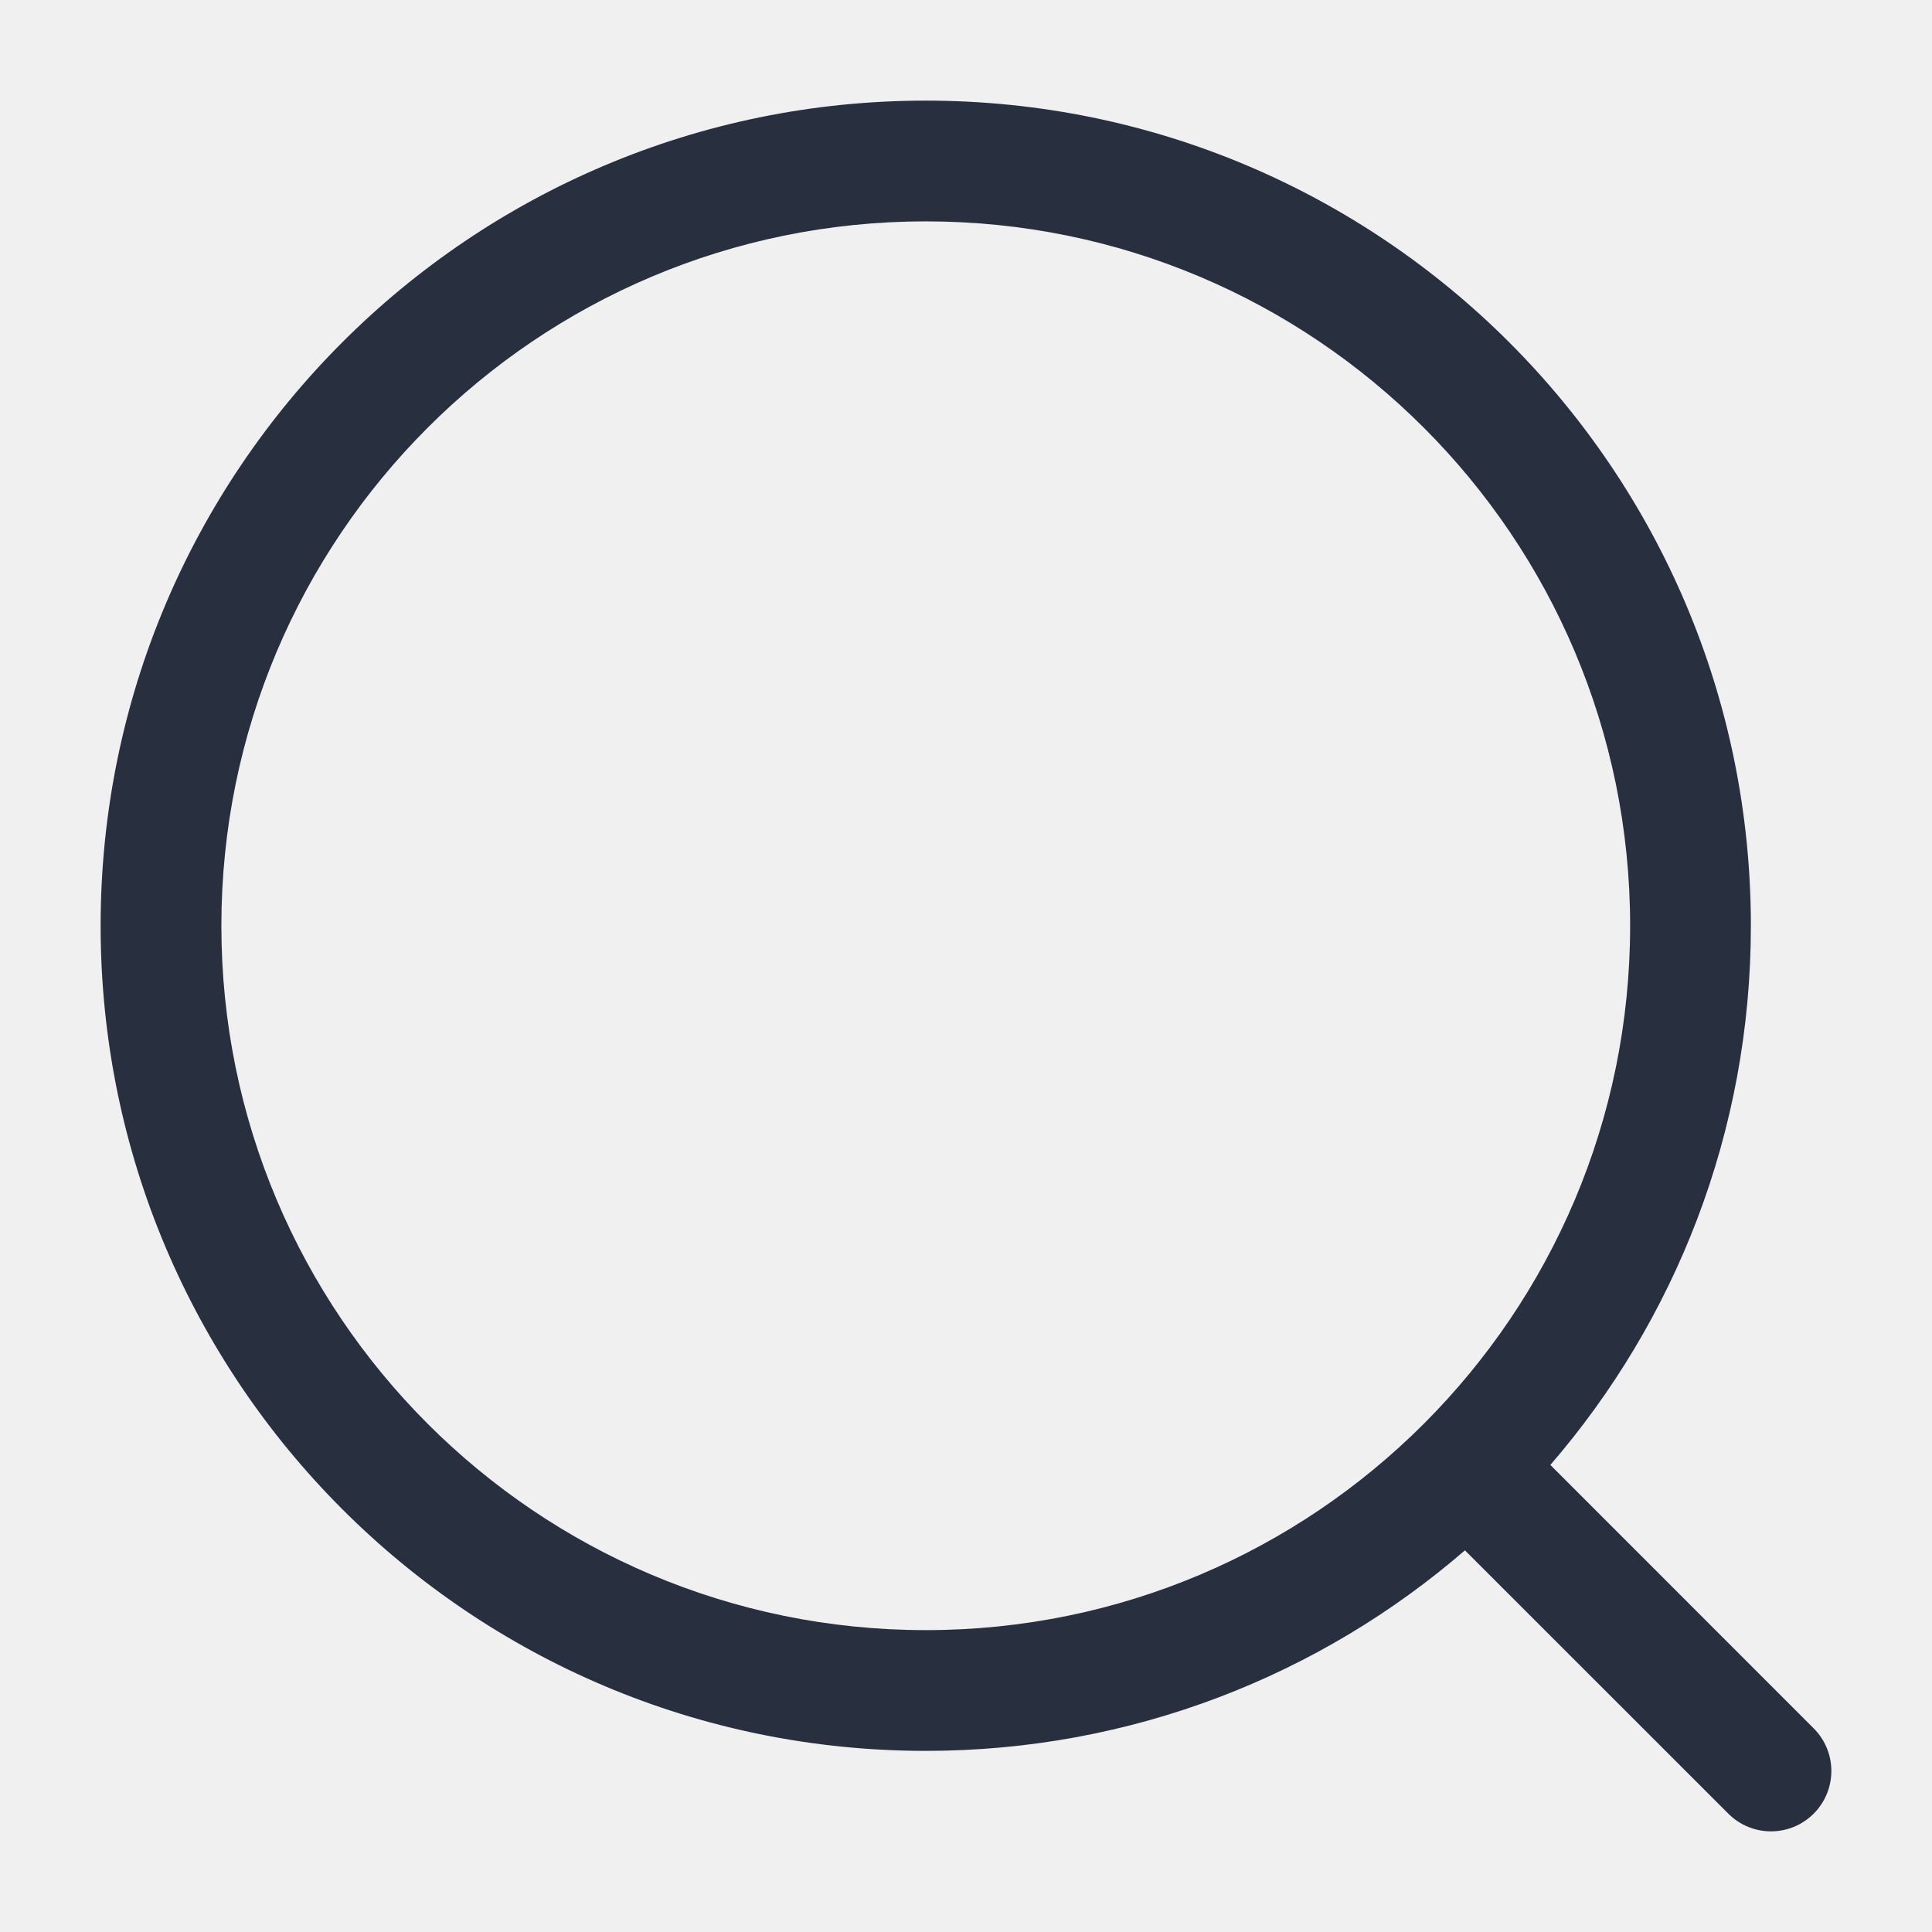
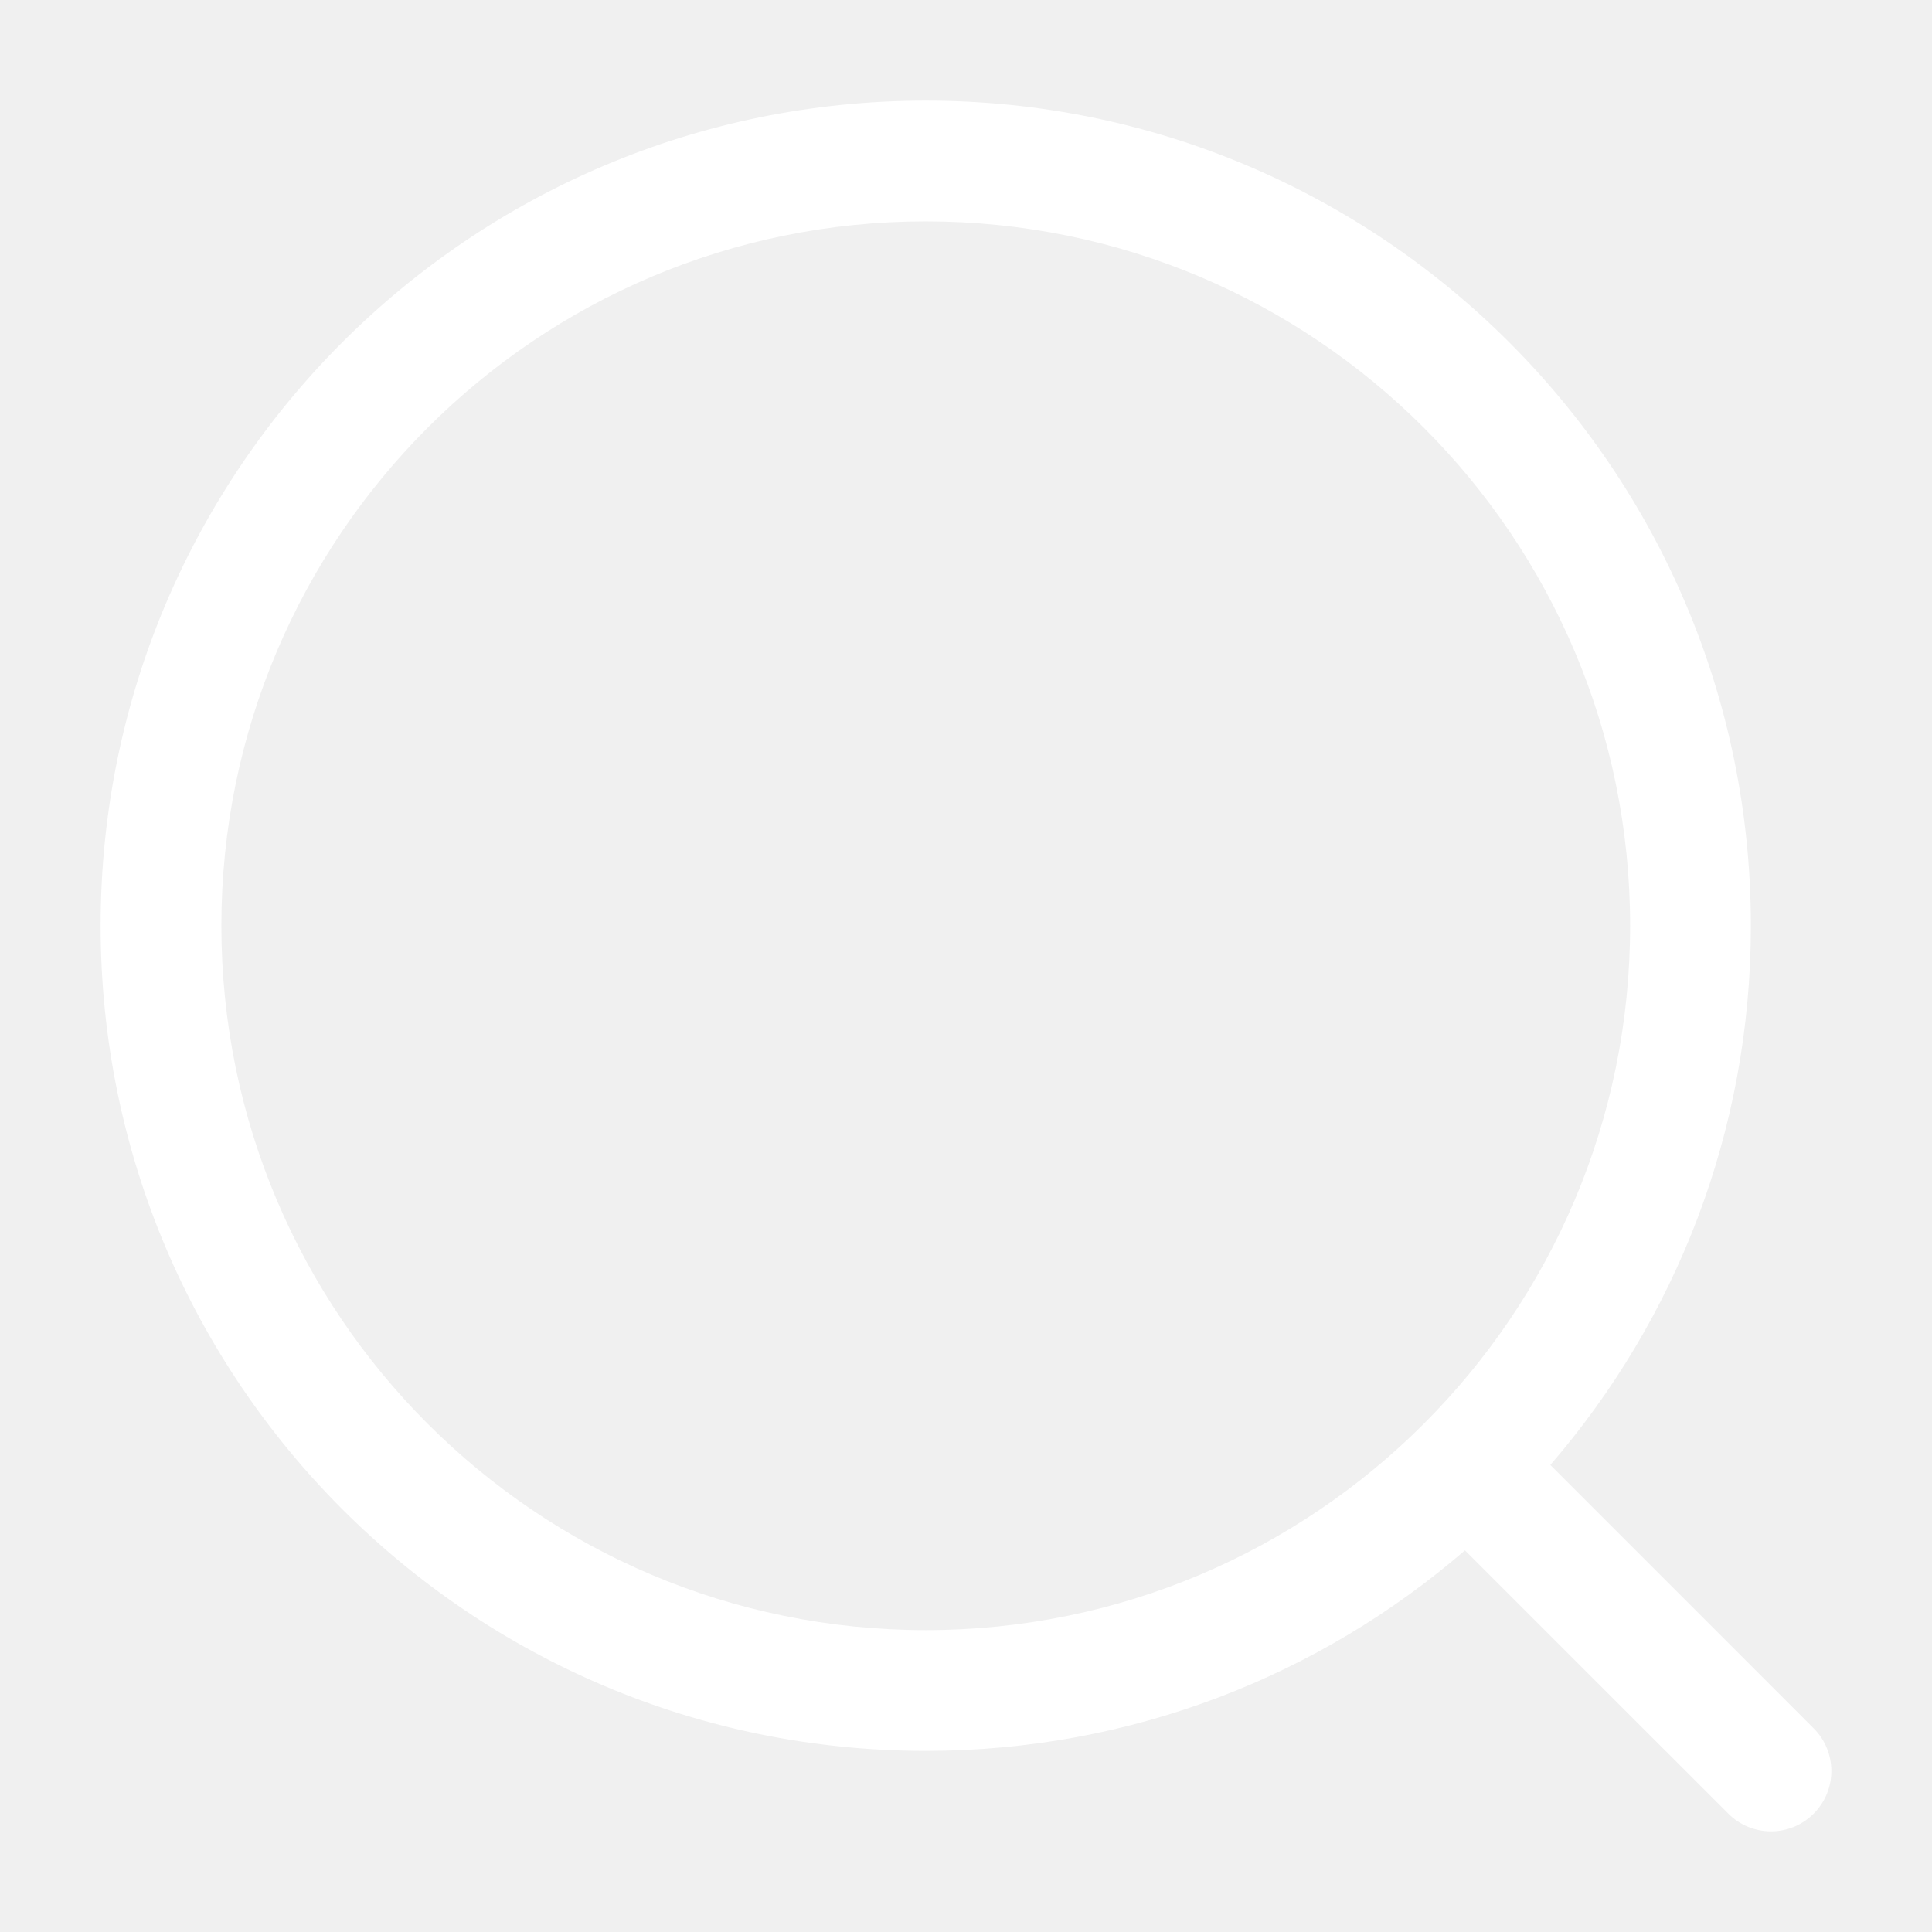
<svg xmlns="http://www.w3.org/2000/svg" width="24" height="24" viewBox="0 0 24 24" fill="none">
-   <path fill-rule="evenodd" clip-rule="evenodd" d="M2.75 11.5C2.75 16.332 6.668 20.25 11.5 20.25C16.332 20.25 20.25 16.332 20.25 11.5C20.25 6.668 16.332 2.75 11.5 2.75C6.668 2.75 2.75 6.668 2.75 11.5ZM11.5 21.75C5.839 21.75 1.25 17.161 1.25 11.5C1.25 5.839 5.839 1.25 11.5 1.25C17.161 1.25 21.75 5.839 21.75 11.5C21.75 14.06 20.811 16.402 19.259 18.198L22.53 21.47C22.823 21.763 22.823 22.237 22.53 22.53C22.237 22.823 21.763 22.823 21.47 22.53L18.198 19.259C16.402 20.811 14.06 21.75 11.5 21.75Z" fill="#28303F" />
+   <path fill-rule="evenodd" clip-rule="evenodd" d="M2.75 11.5C2.75 16.332 6.668 20.25 11.5 20.25C16.332 20.25 20.25 16.332 20.25 11.5C20.25 6.668 16.332 2.75 11.5 2.75C6.668 2.75 2.75 6.668 2.75 11.5ZM11.5 21.75C5.839 21.75 1.25 17.161 1.25 11.5C1.25 5.839 5.839 1.25 11.5 1.25C17.161 1.25 21.75 5.839 21.75 11.5C21.75 14.06 20.811 16.402 19.259 18.198L22.53 21.47C22.823 21.763 22.823 22.237 22.53 22.53C22.237 22.823 21.763 22.823 21.47 22.53L18.198 19.259C16.402 20.811 14.06 21.75 11.5 21.75Z" fill="#fff" />
</svg>
